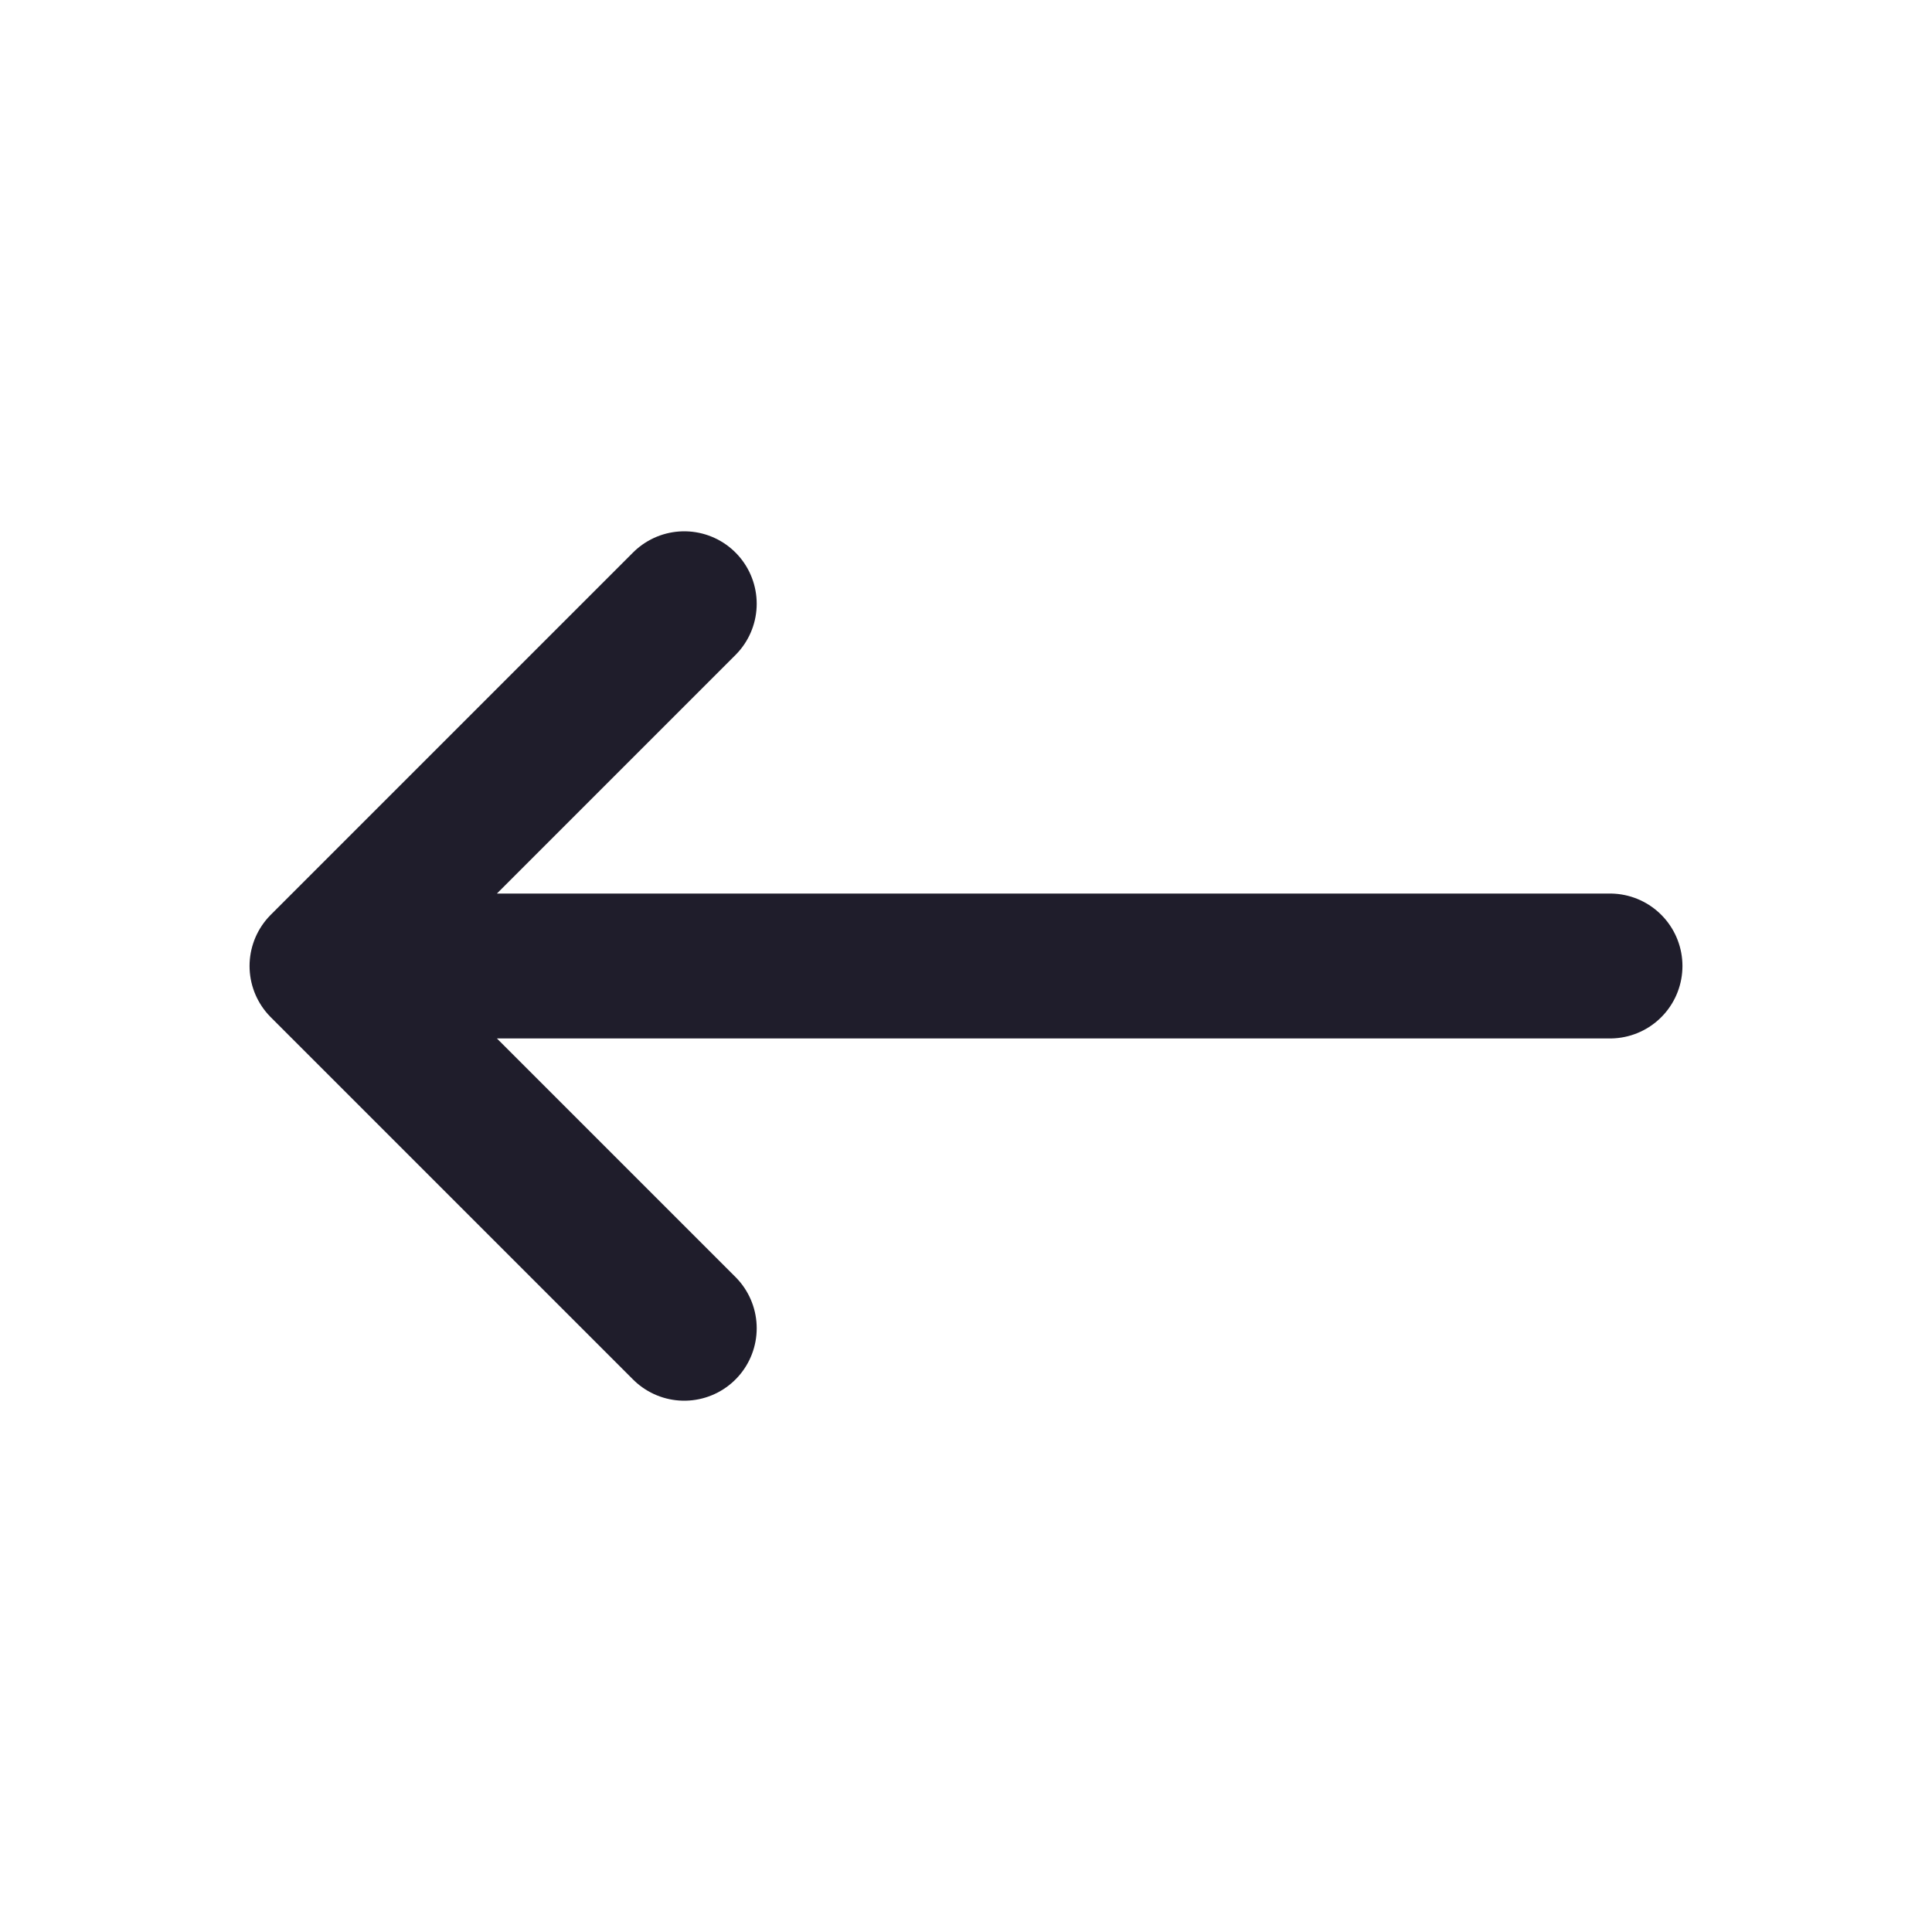
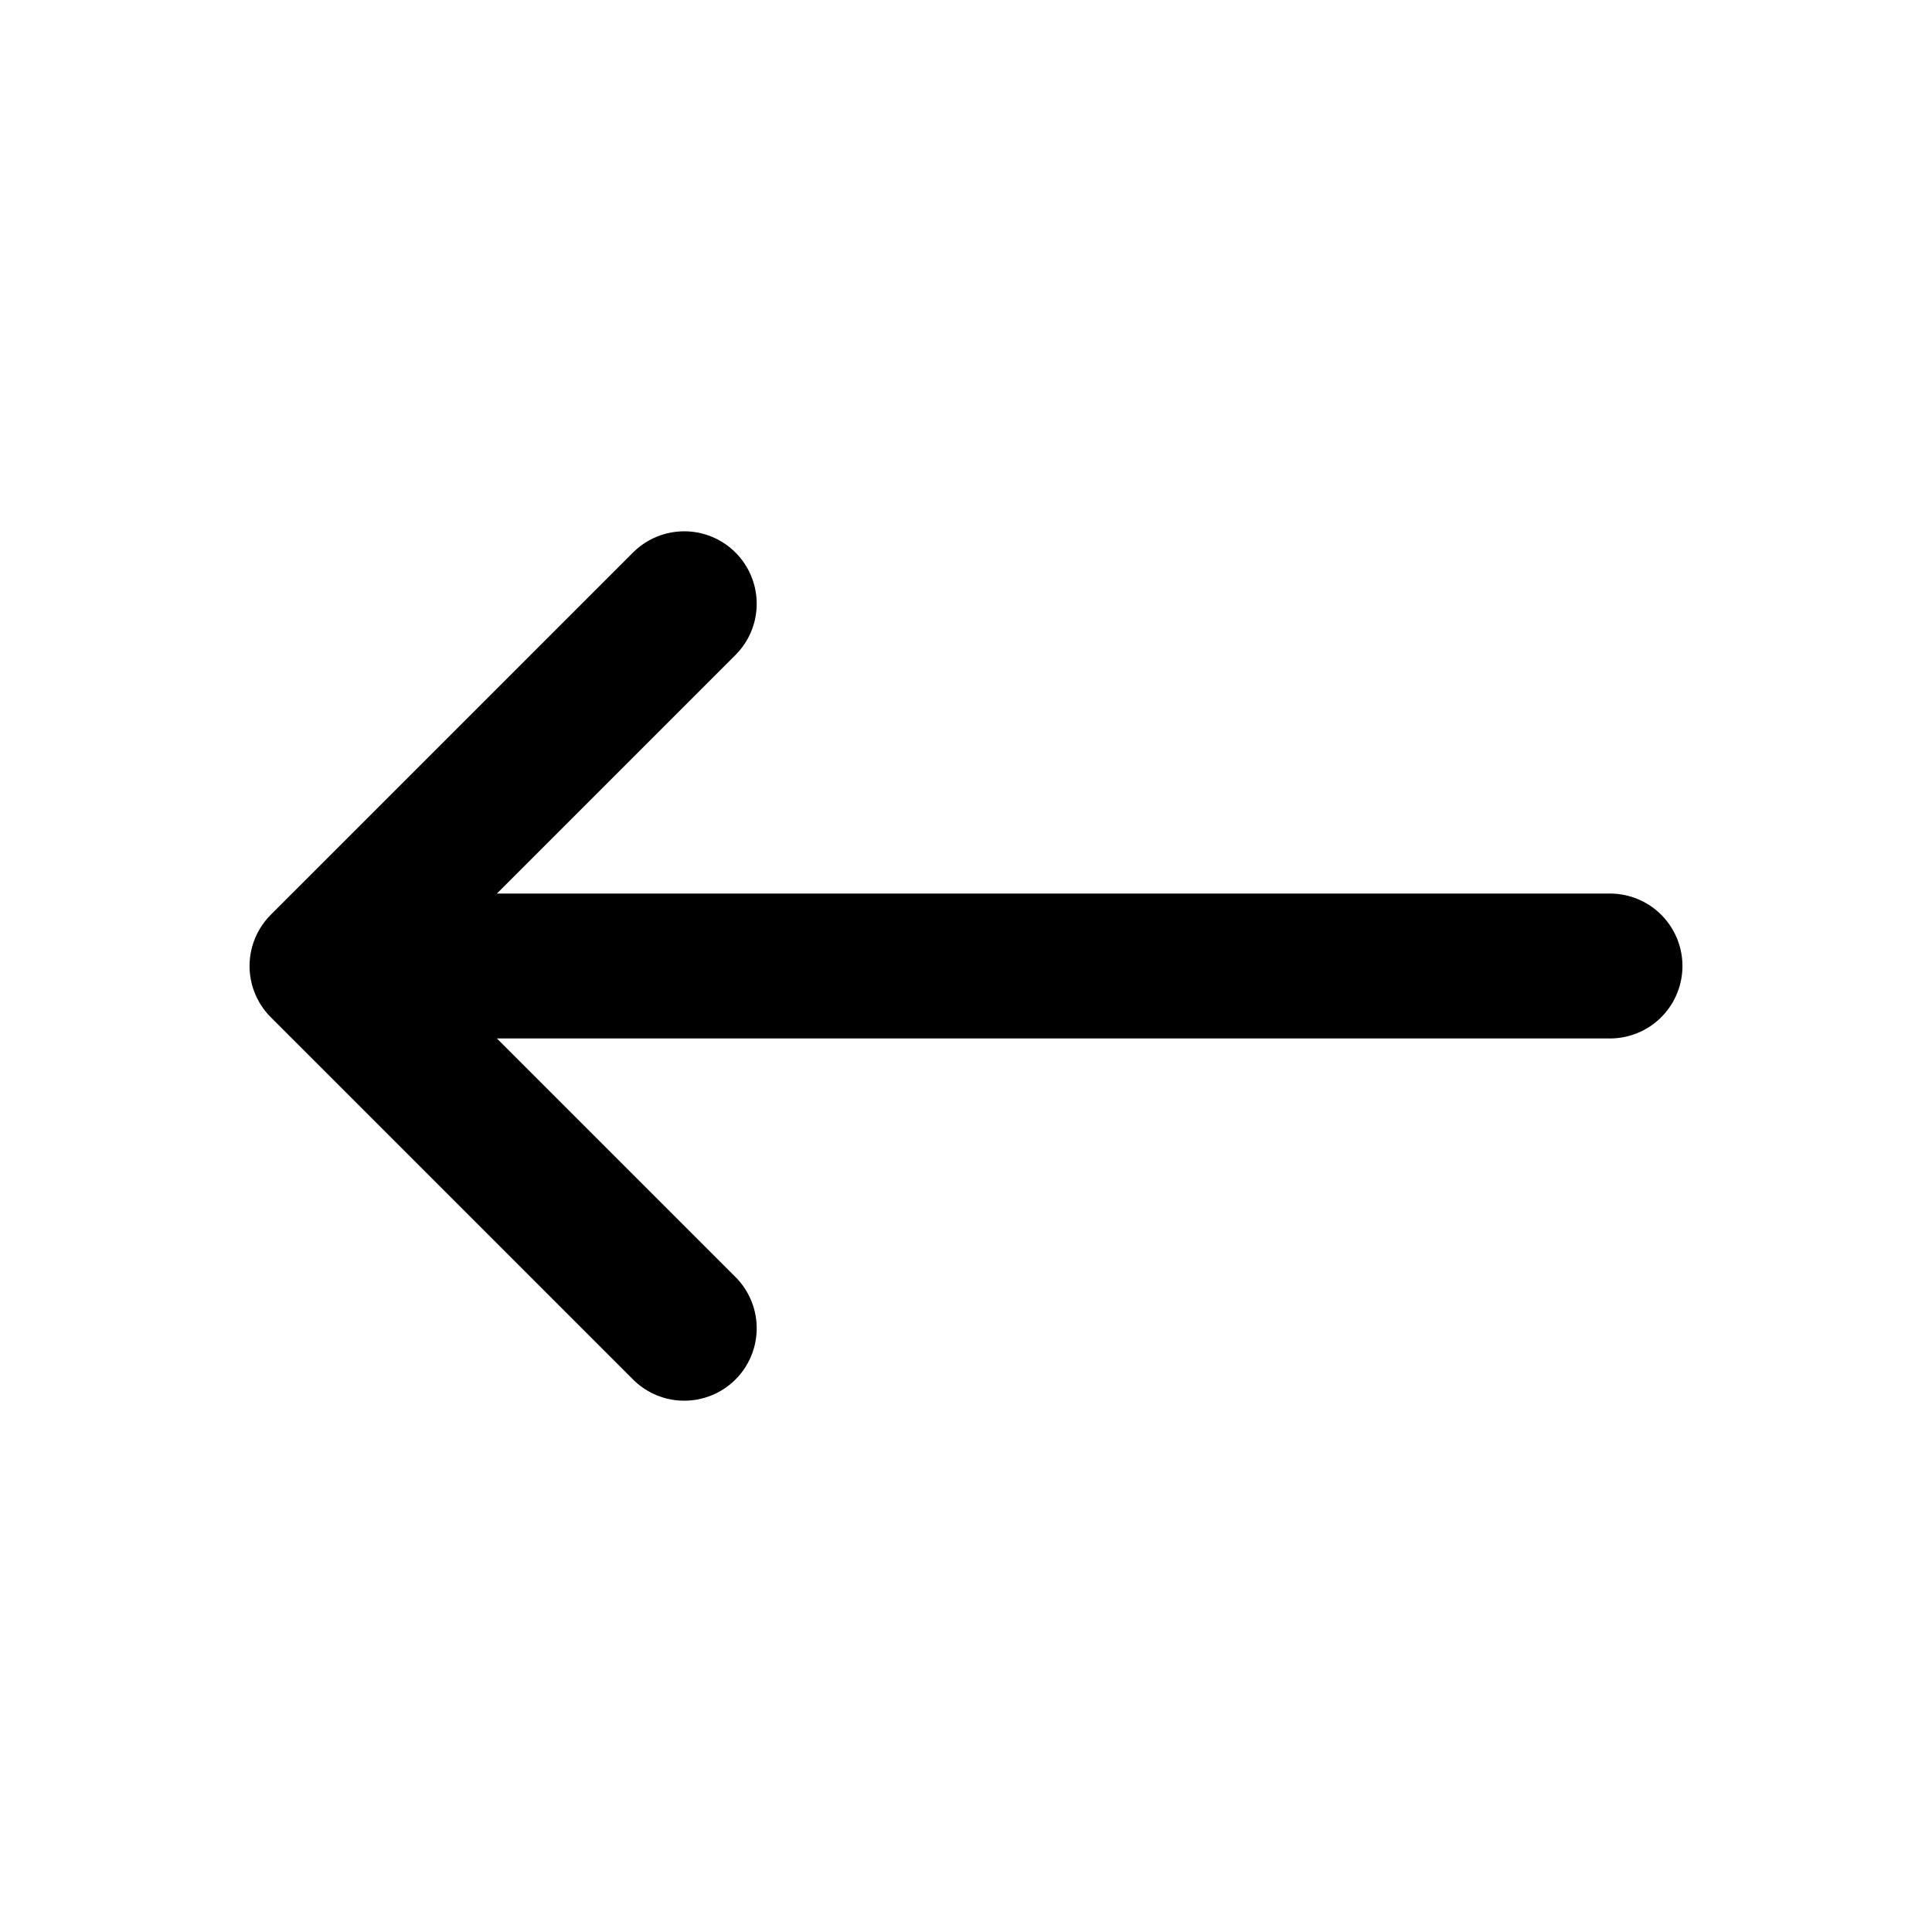
<svg xmlns="http://www.w3.org/2000/svg" width="24" height="24" viewBox="0 0 24 24" fill="none">
-   <path d="M8.5 16.5L4 12M4 12L8.5 7.5M4 12L20 12" stroke="#1F1D2B" stroke-width="1.8" stroke-linecap="round" stroke-linejoin="round" />
+   <path d="M8.5 16.5L4 12M4 12L8.5 7.5M4 12L20 12" stroke="currentColor" stroke-width="1.8" stroke-linecap="round" stroke-linejoin="round" />
</svg>
